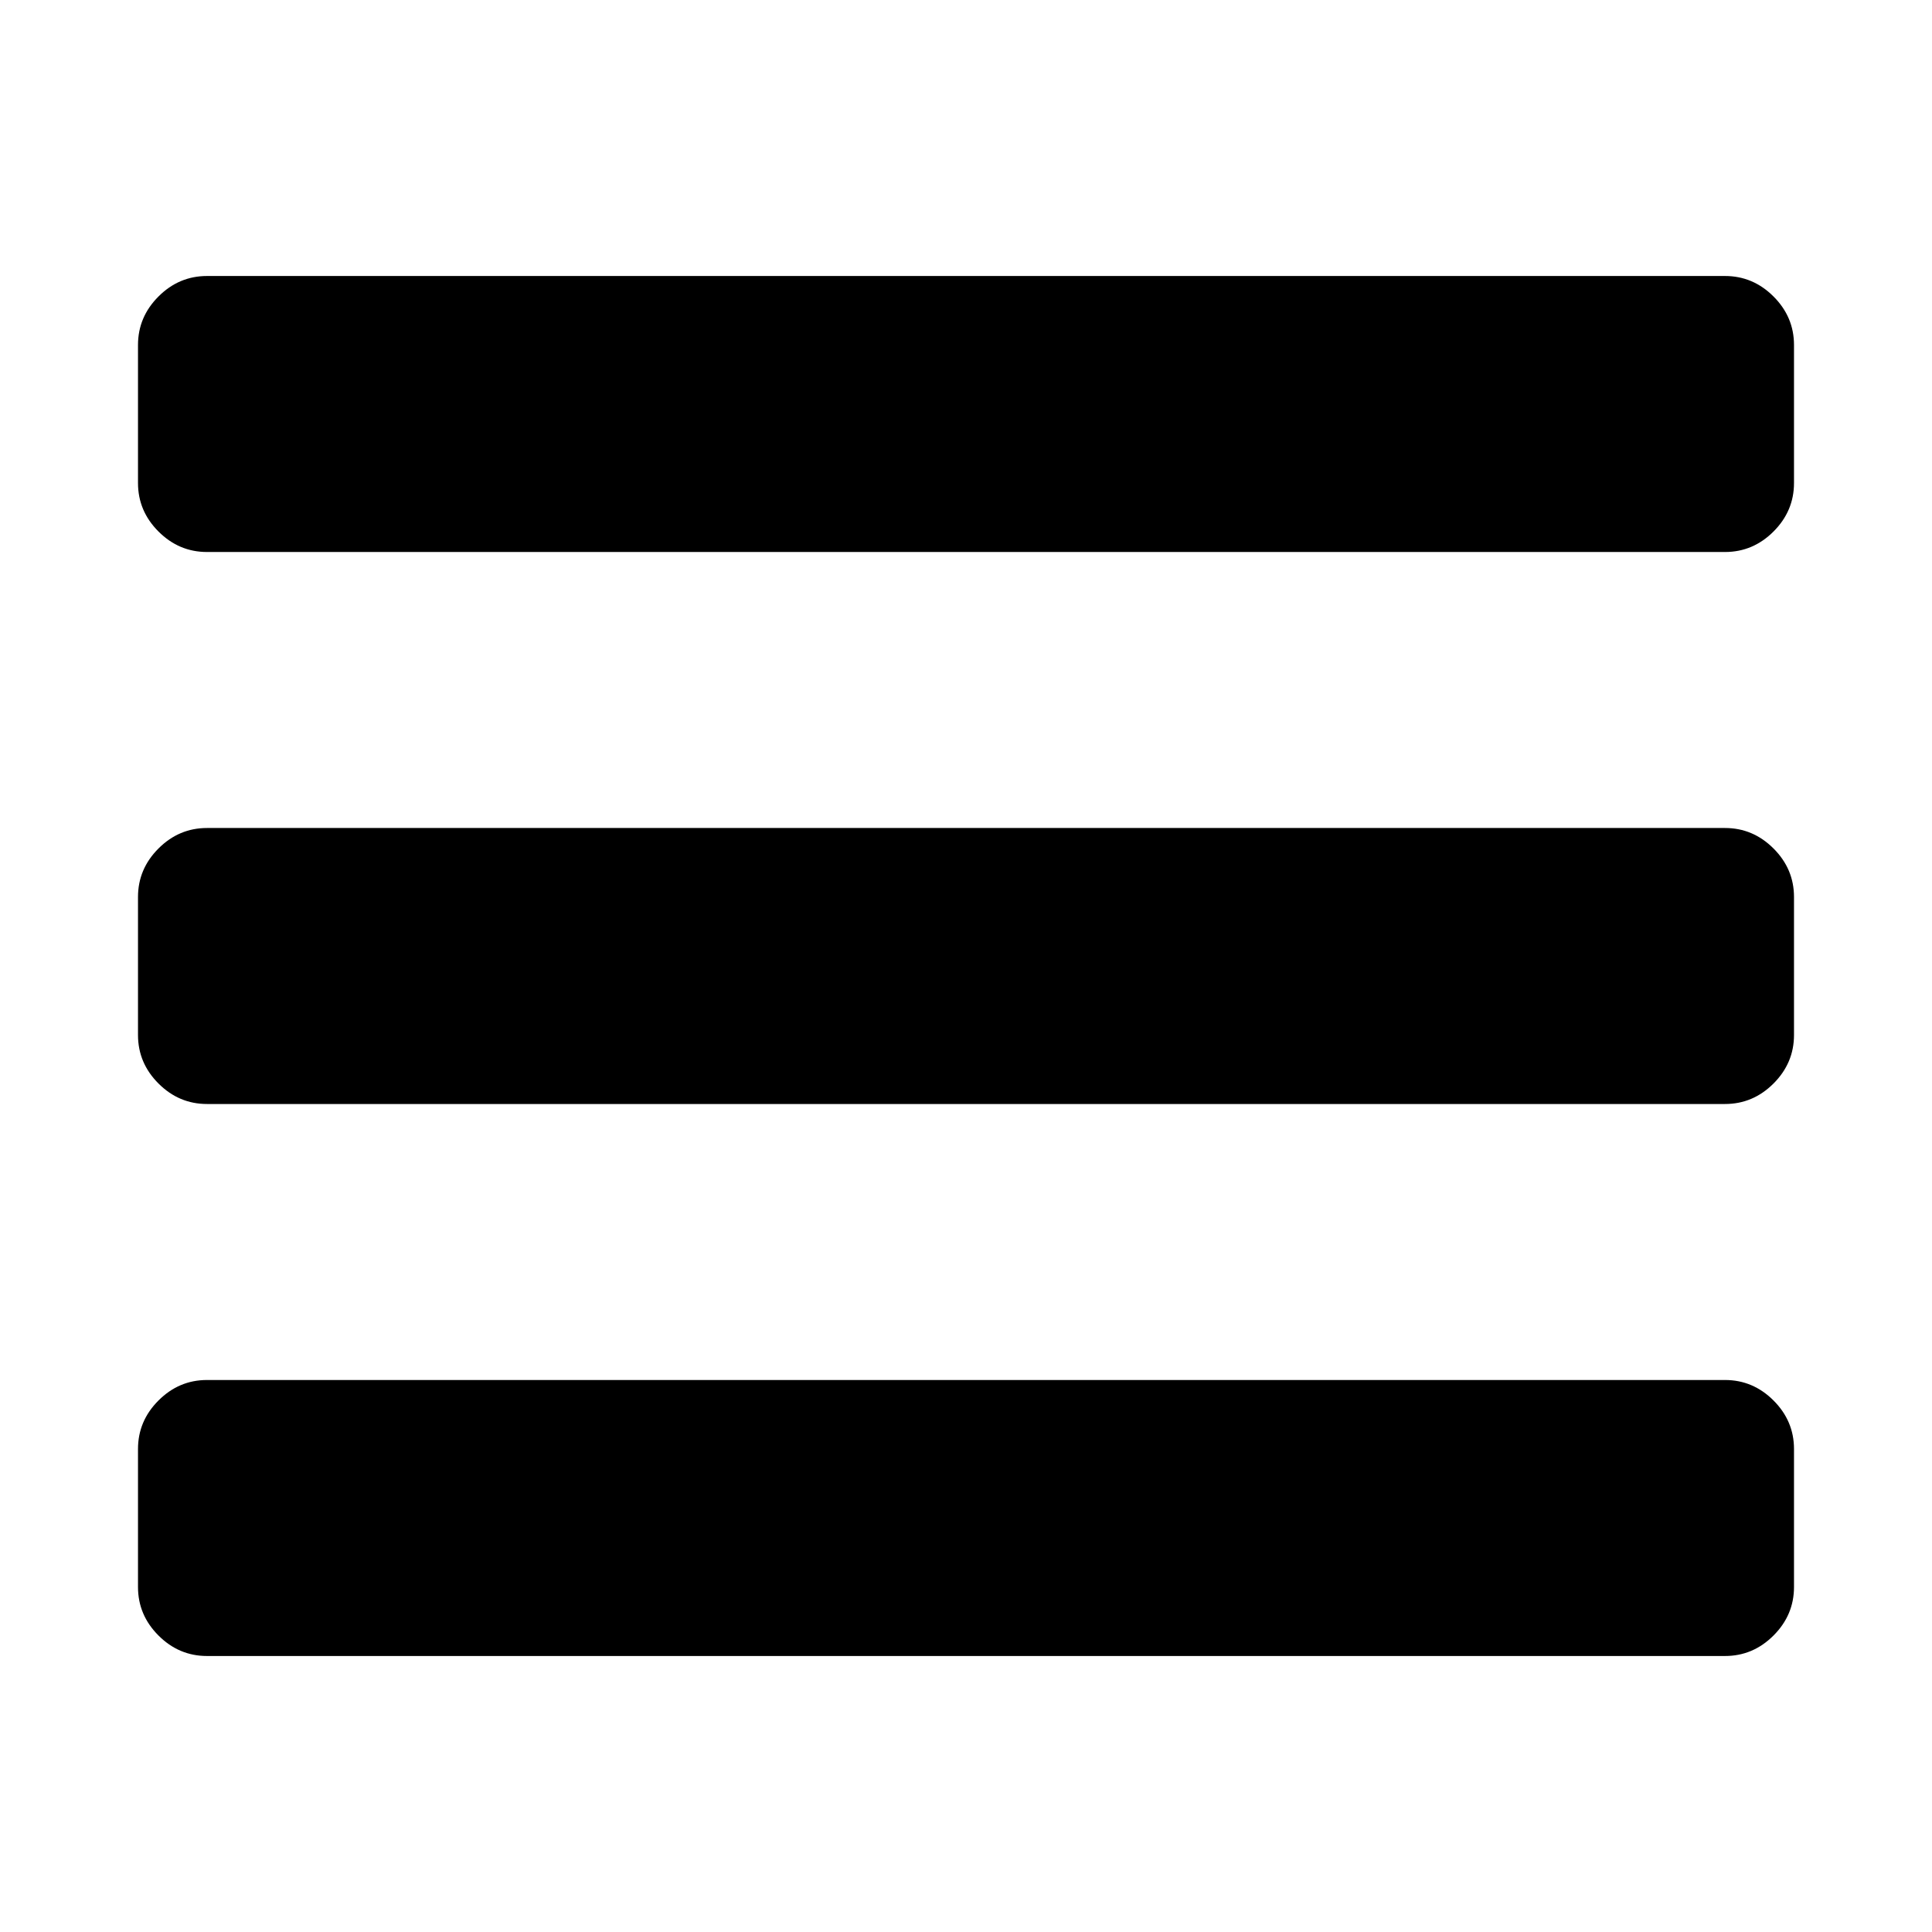
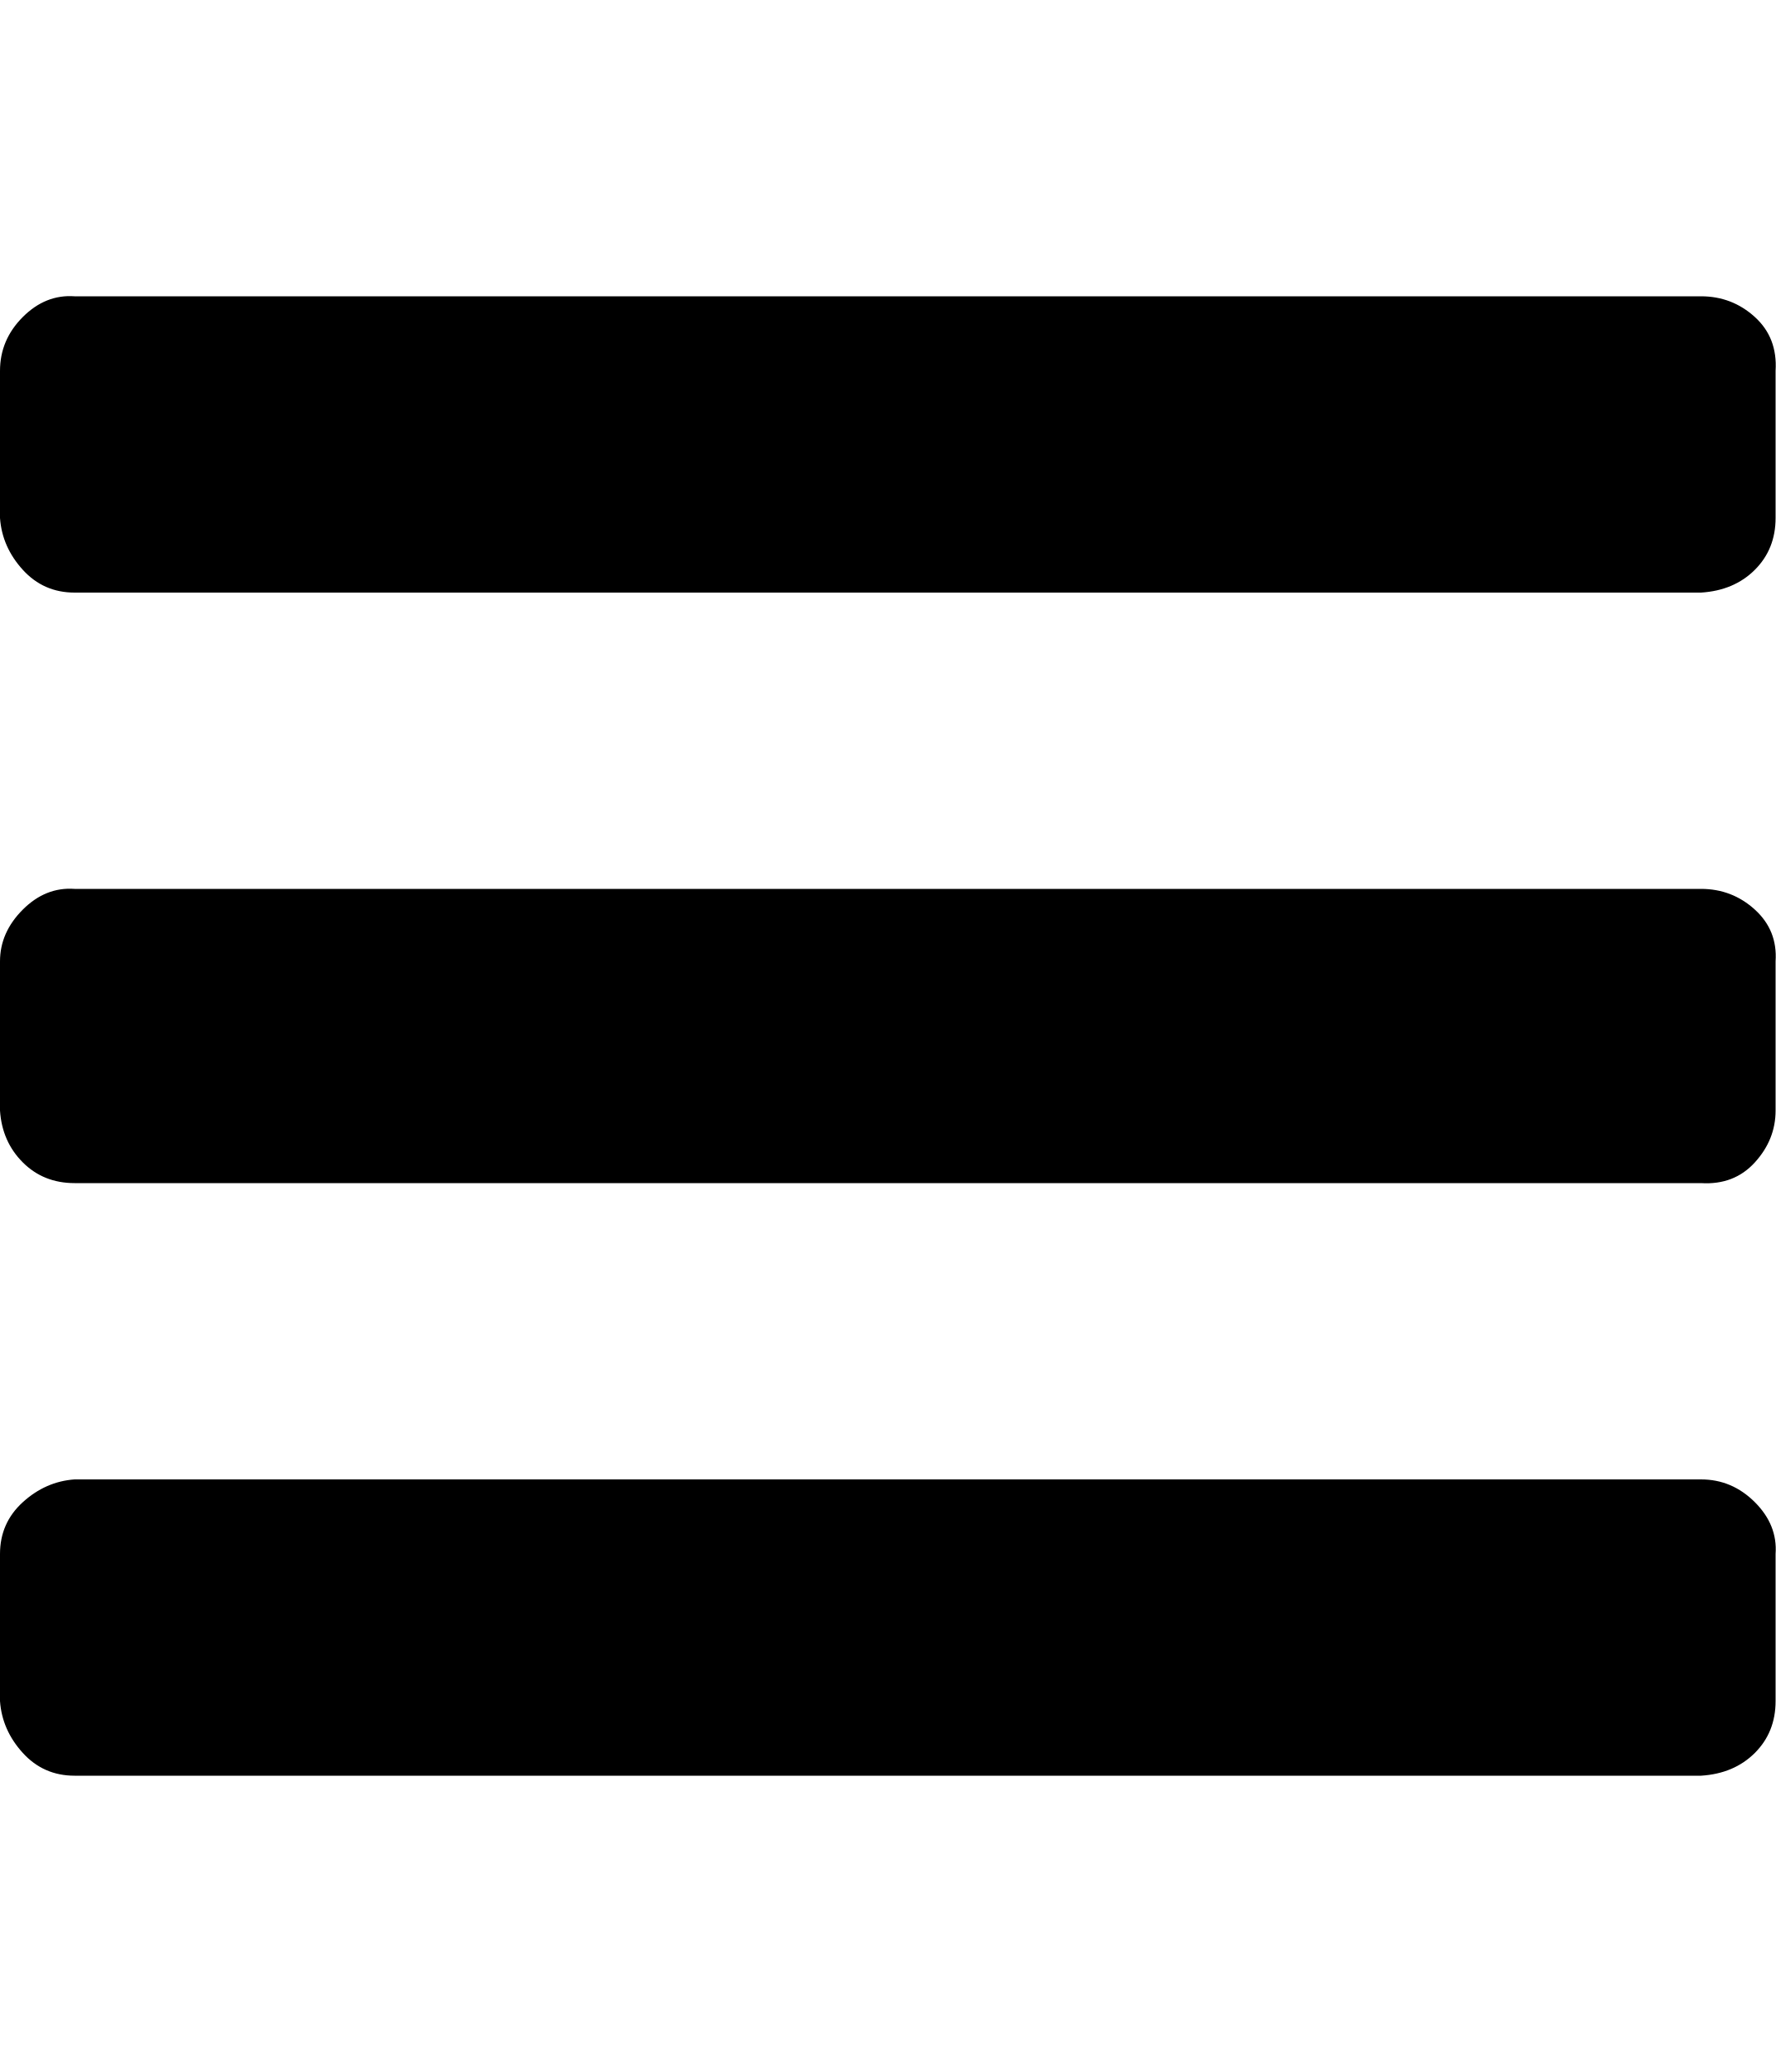
- <svg xmlns="http://www.w3.org/2000/svg" viewBox="0 0 1792 1792">
-   <path d="M1664 1344v128q0 26-19 45t-45 19h-1408q-26 0-45-19t-19-45v-128q0-26 19-45t45-19h1408q26 0 45 19t19 45zm0-512v128q0 26-19 45t-45 19h-1408q-26 0-45-19t-19-45v-128q0-26 19-45t45-19h1408q26 0 45 19t19 45zm0-512v128q0 26-19 45t-45 19h-1408q-26 0-45-19t-19-45v-128q0-26 19-45t45-19h1408q26 0 45 19t19 45z" />
+ <svg xmlns="http://www.w3.org/2000/svg" viewBox="0 0 857.1 1000">
+   <path d="M857 750v71q0 15-10 25t-26 11h-785q-15 0-25-11t-11-25v-71q0-15 11-25t25-11h785q15 0 26 11t10 25zm0-286v72q0 14-10 25t-26 10h-785q-15 0-25-10t-11-25v-72q0-14 11-25t25-10h785q15 0 26 10t10 25zm0-285v71q0 15-10 25t-26 11h-785q-15 0-25-11t-11-25v-71q0-15 11-26t25-10h785q15 0 26 10t10 26z" />
</svg>
